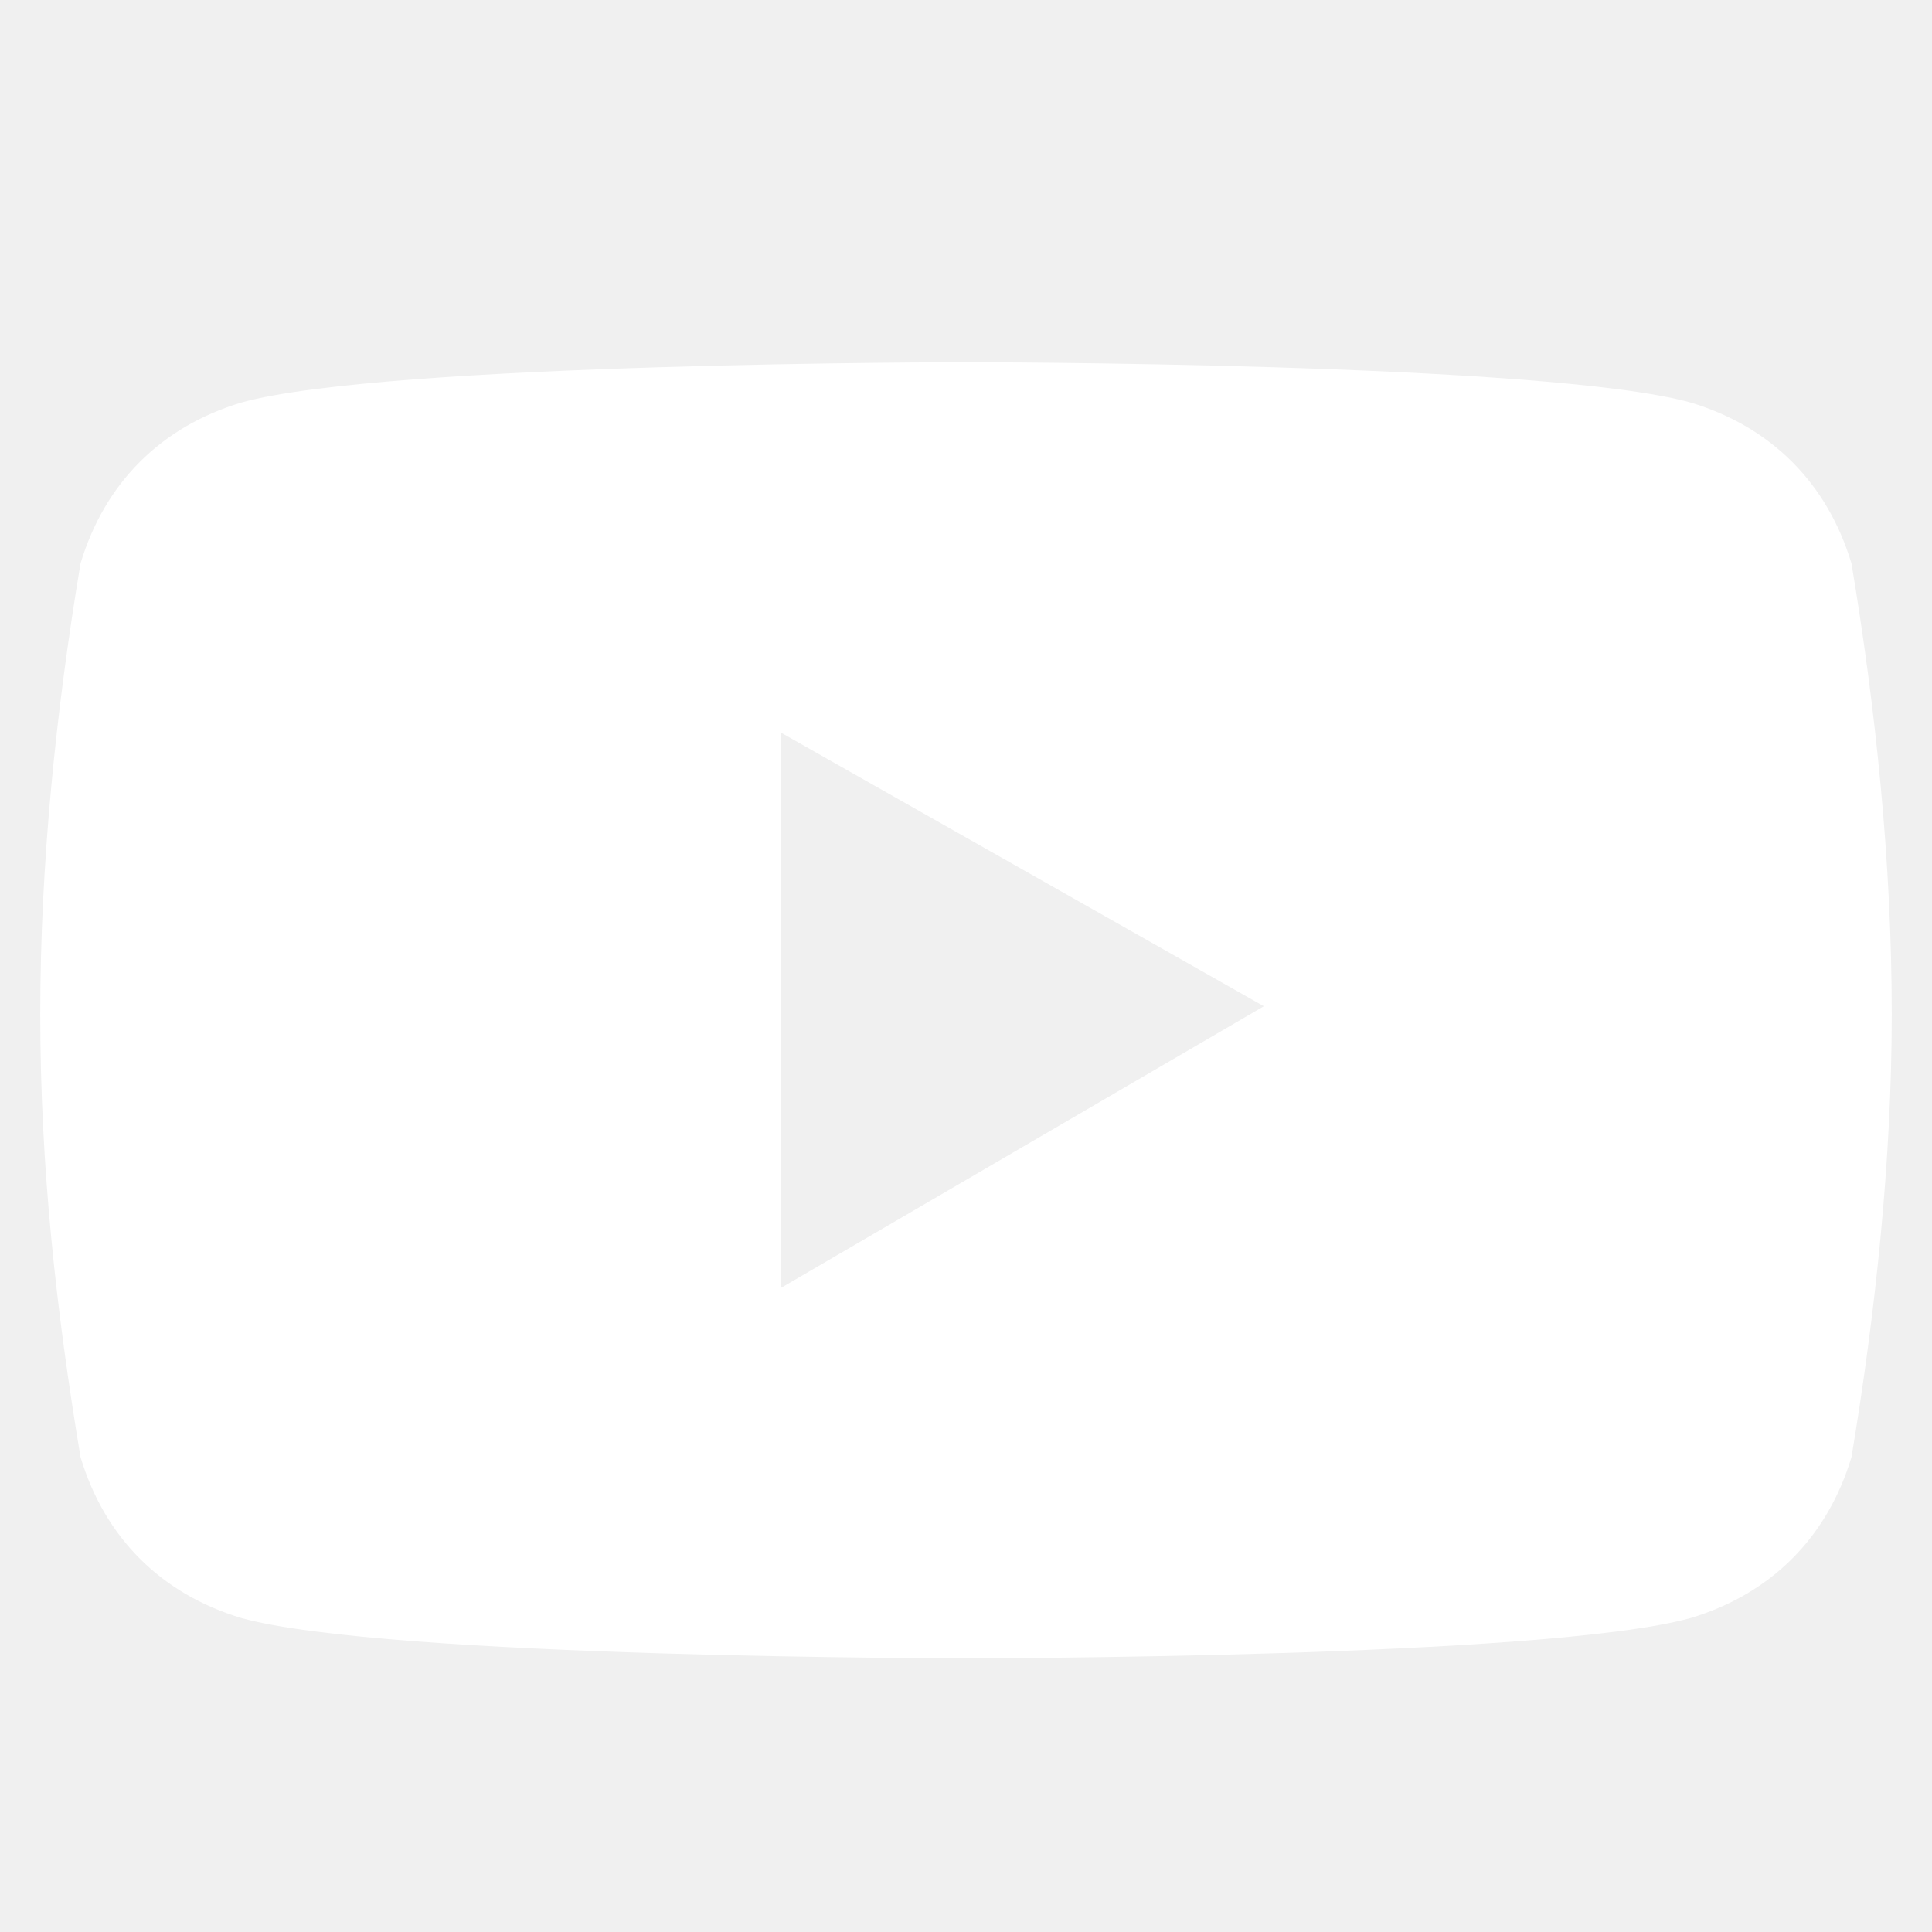
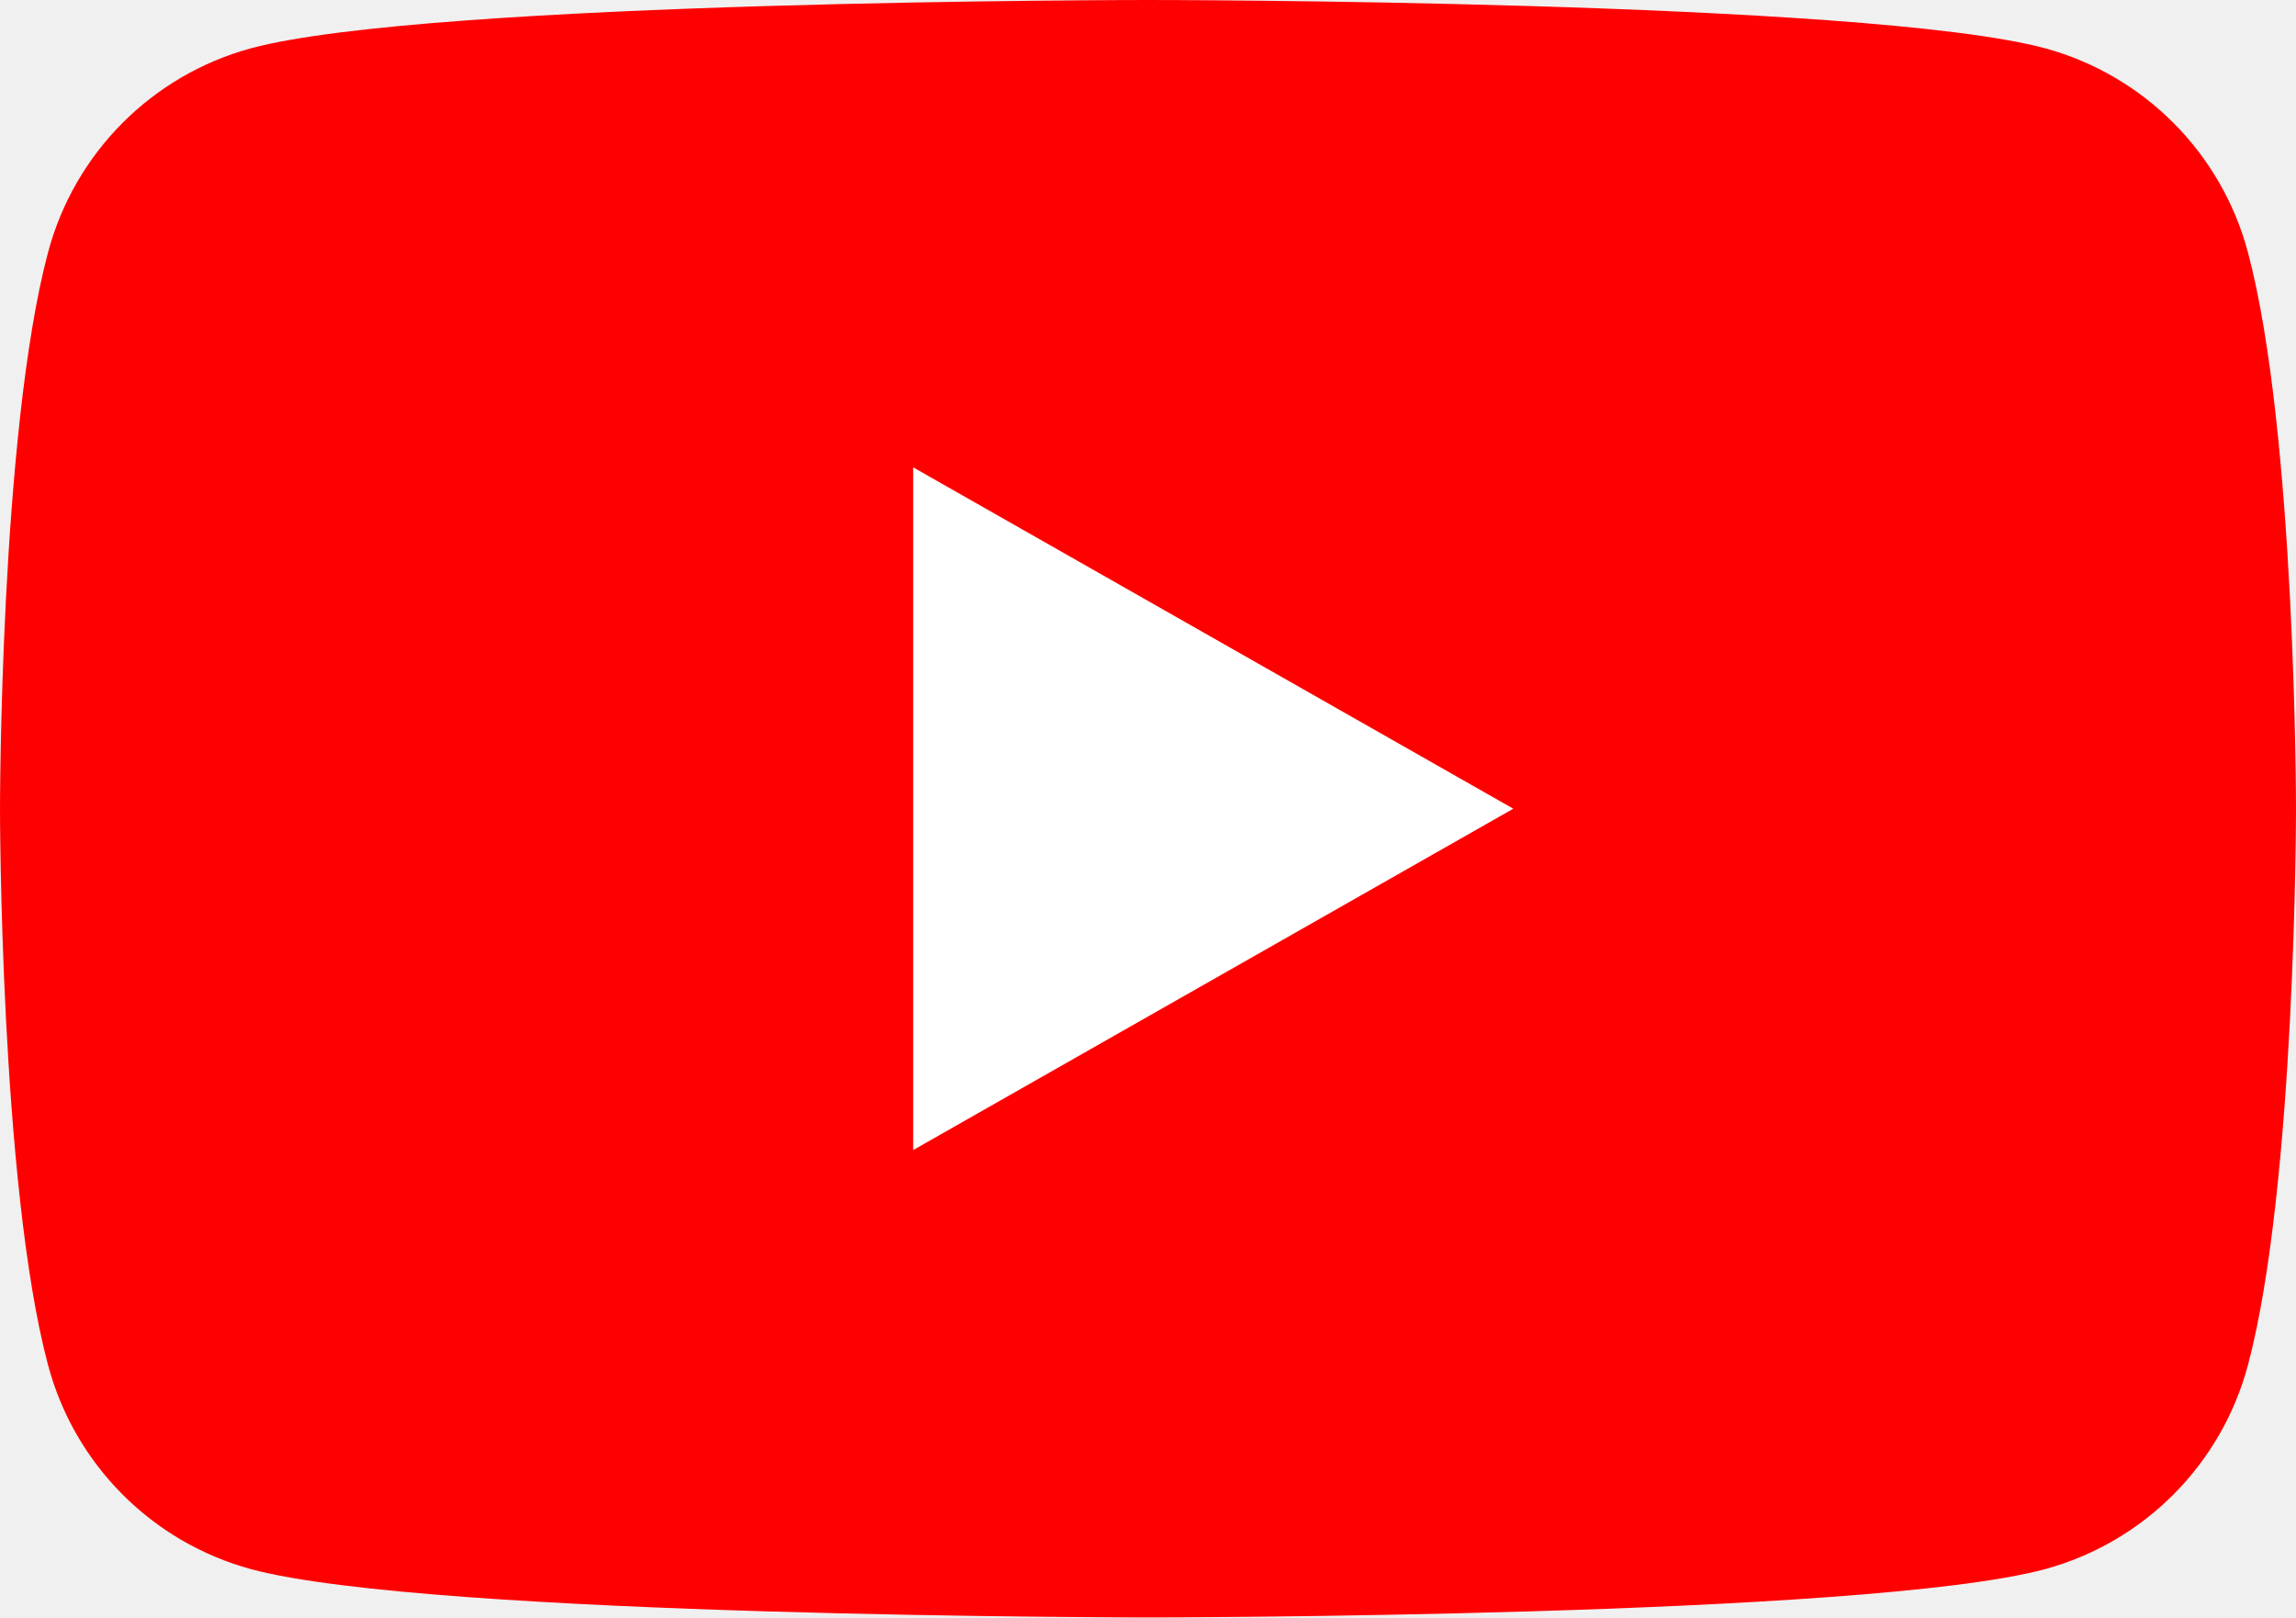
- <svg xmlns="http://www.w3.org/2000/svg" viewBox="0 0 24 24">
-   <path d="m23 7c-.3-1-1-1.7-2-2-1.8-.5-9-.5-9-.5s-7.2 0-9 .5c-1 .3-1.7 1-2 2-.3 1.8-.5 3.7-.5 5.6s.2 3.7.5 5.5c.3 1 1 1.7 2 2 1.8.5 9 .5 9 .5s7.2 0 9-.5c1-.3 1.7-1 2-2 .3-1.8.5-3.7.5-5.5 0-1.9-.2-3.8-.5-5.6zm-13.3 9v-6.9l6 3.4z" fill="#fff" />
+ <svg xmlns="http://www.w3.org/2000/svg" viewBox="0 0 176 124">
+   <g>
+     <path d="M172.32,19.36A22.12,22.12,0,0,0,156.76,3.7C143,0,88,0,88,0S33,0,19.24,3.7A22.12,22.12,0,0,0,3.68,19.36C0,33.18,0,62,0,62s0,28.82,3.68,42.64A22.12,22.12,0,0,0,19.24,120.3C33,124,88,124,88,124s55,0,68.76-3.7a22.12,22.12,0,0,0,15.56-15.66C176,90.82,176,62,176,62S176,33.18,172.32,19.36Z" style="fill: red" />
+     <polygon points="70 88.17 116 62 70 35.83 70 88.17" style="fill: #fff" />
+   </g>
</svg>
